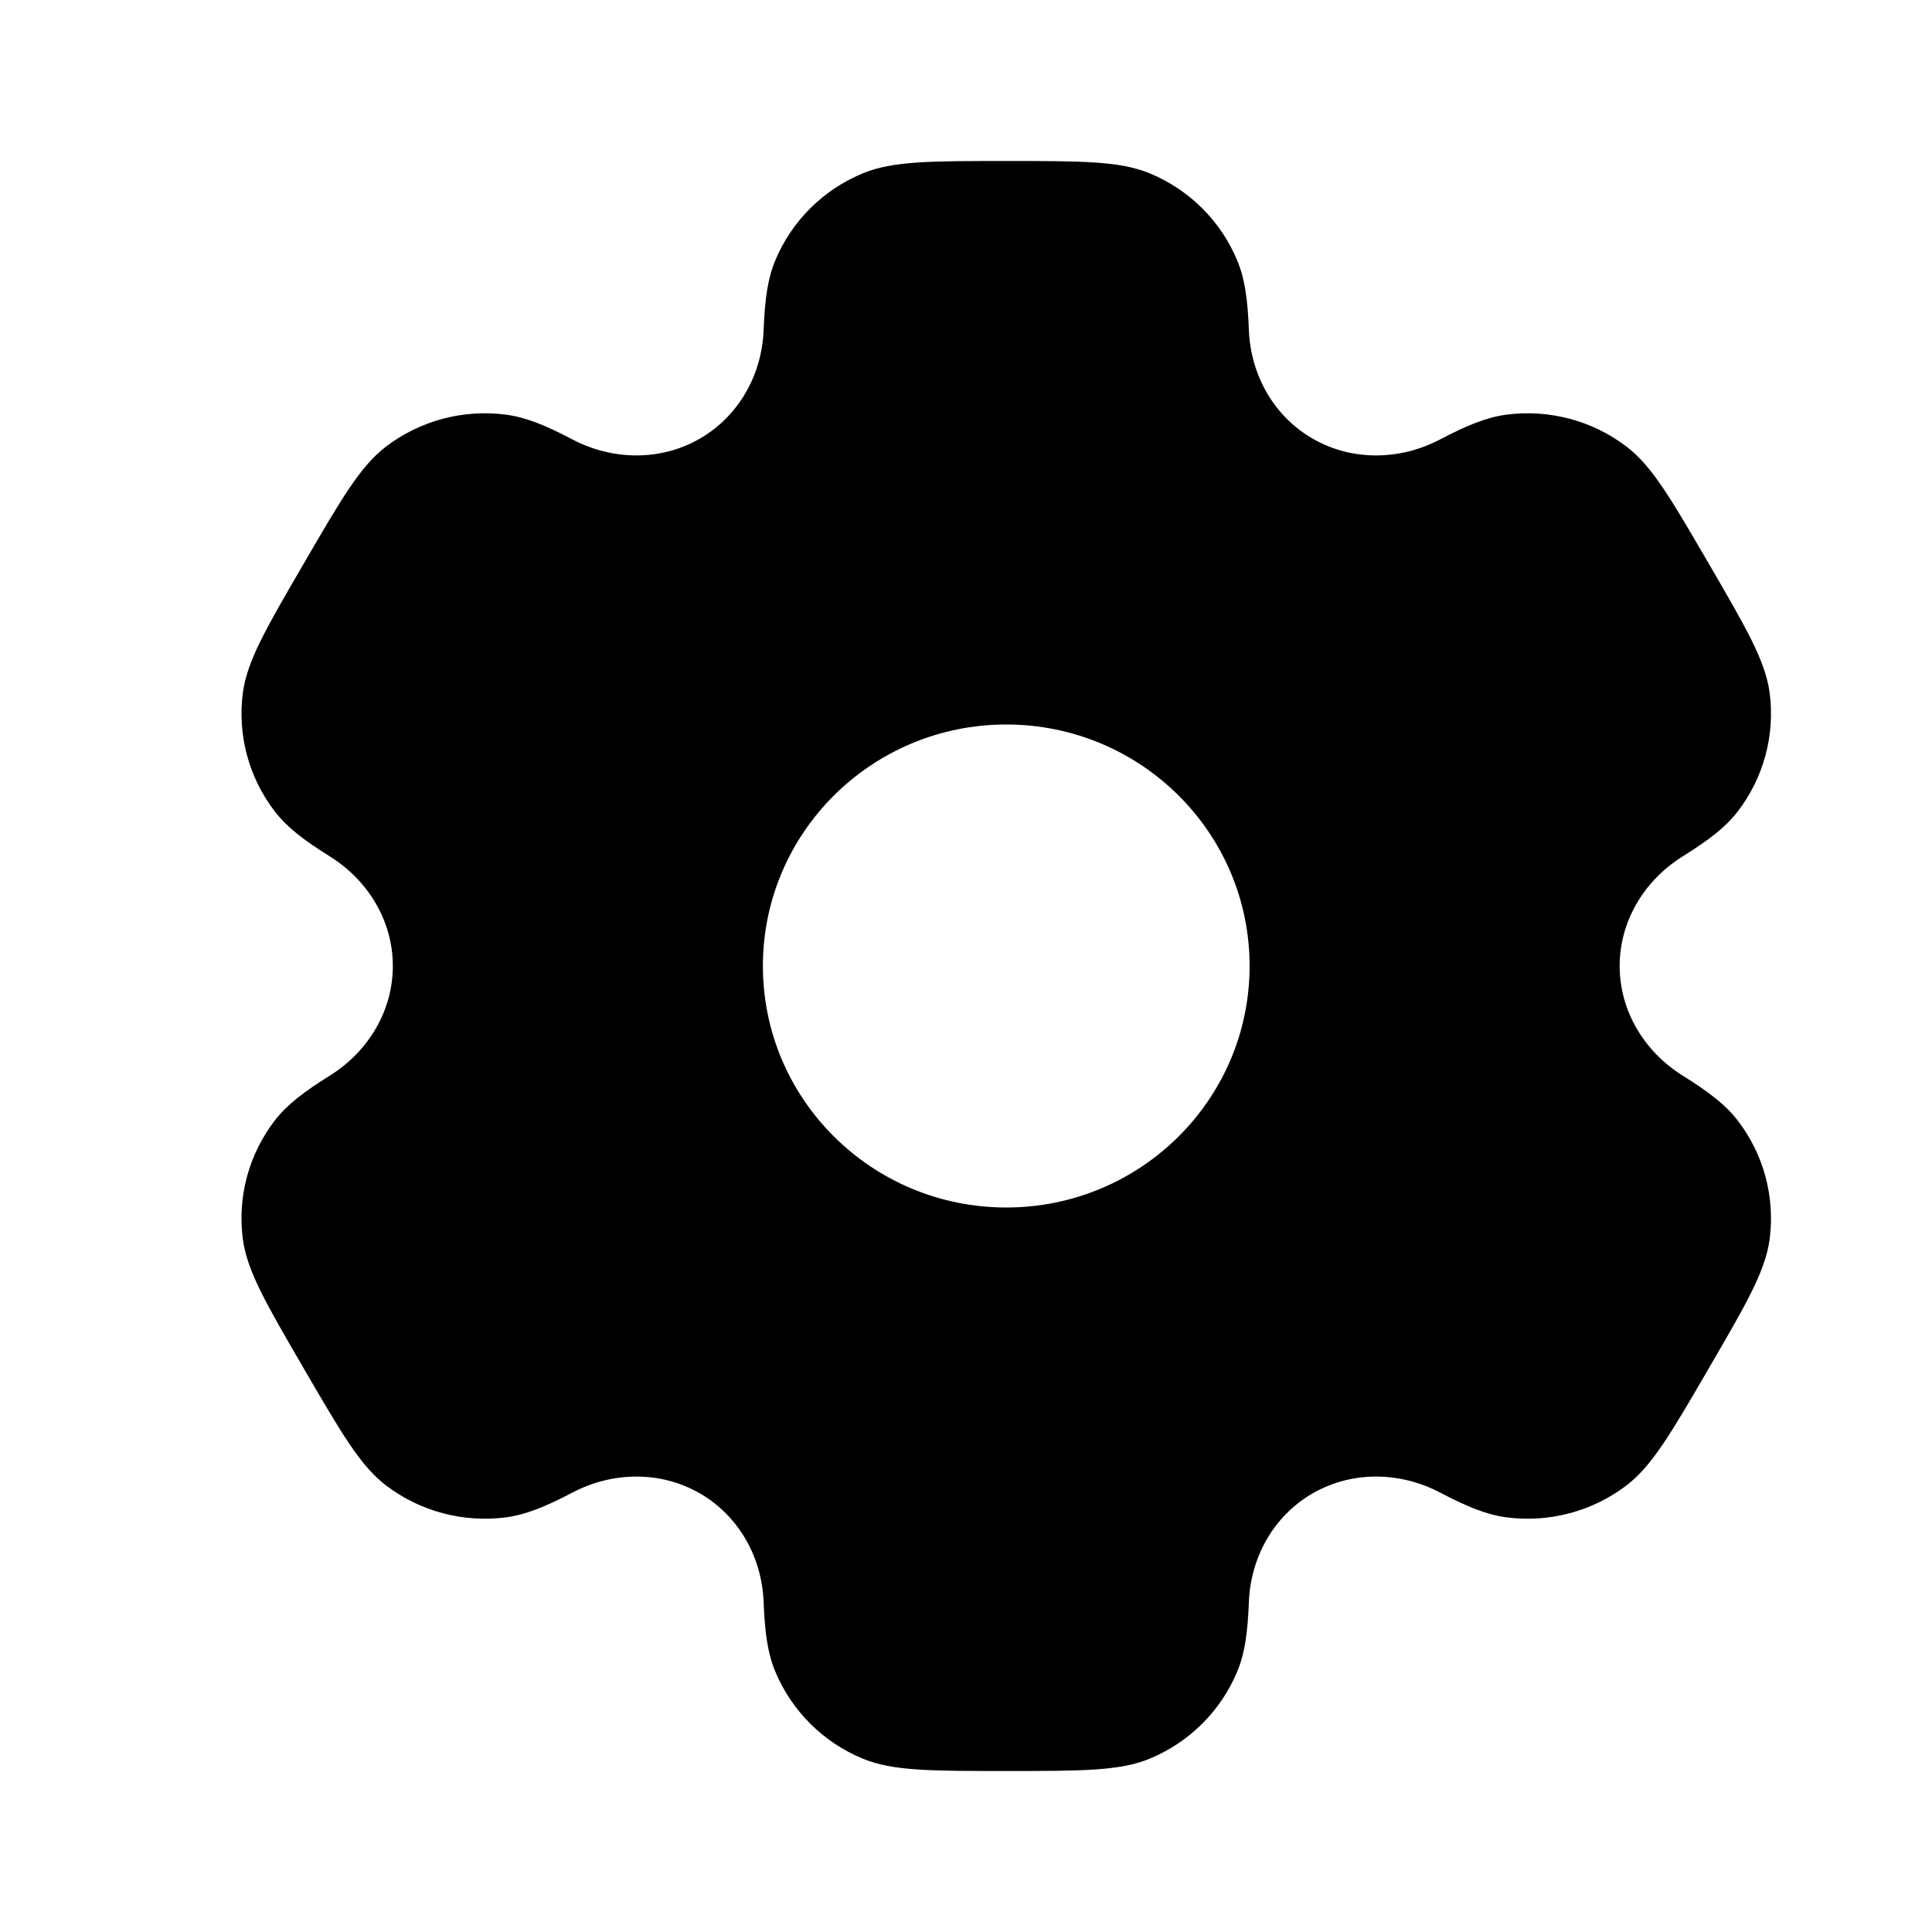
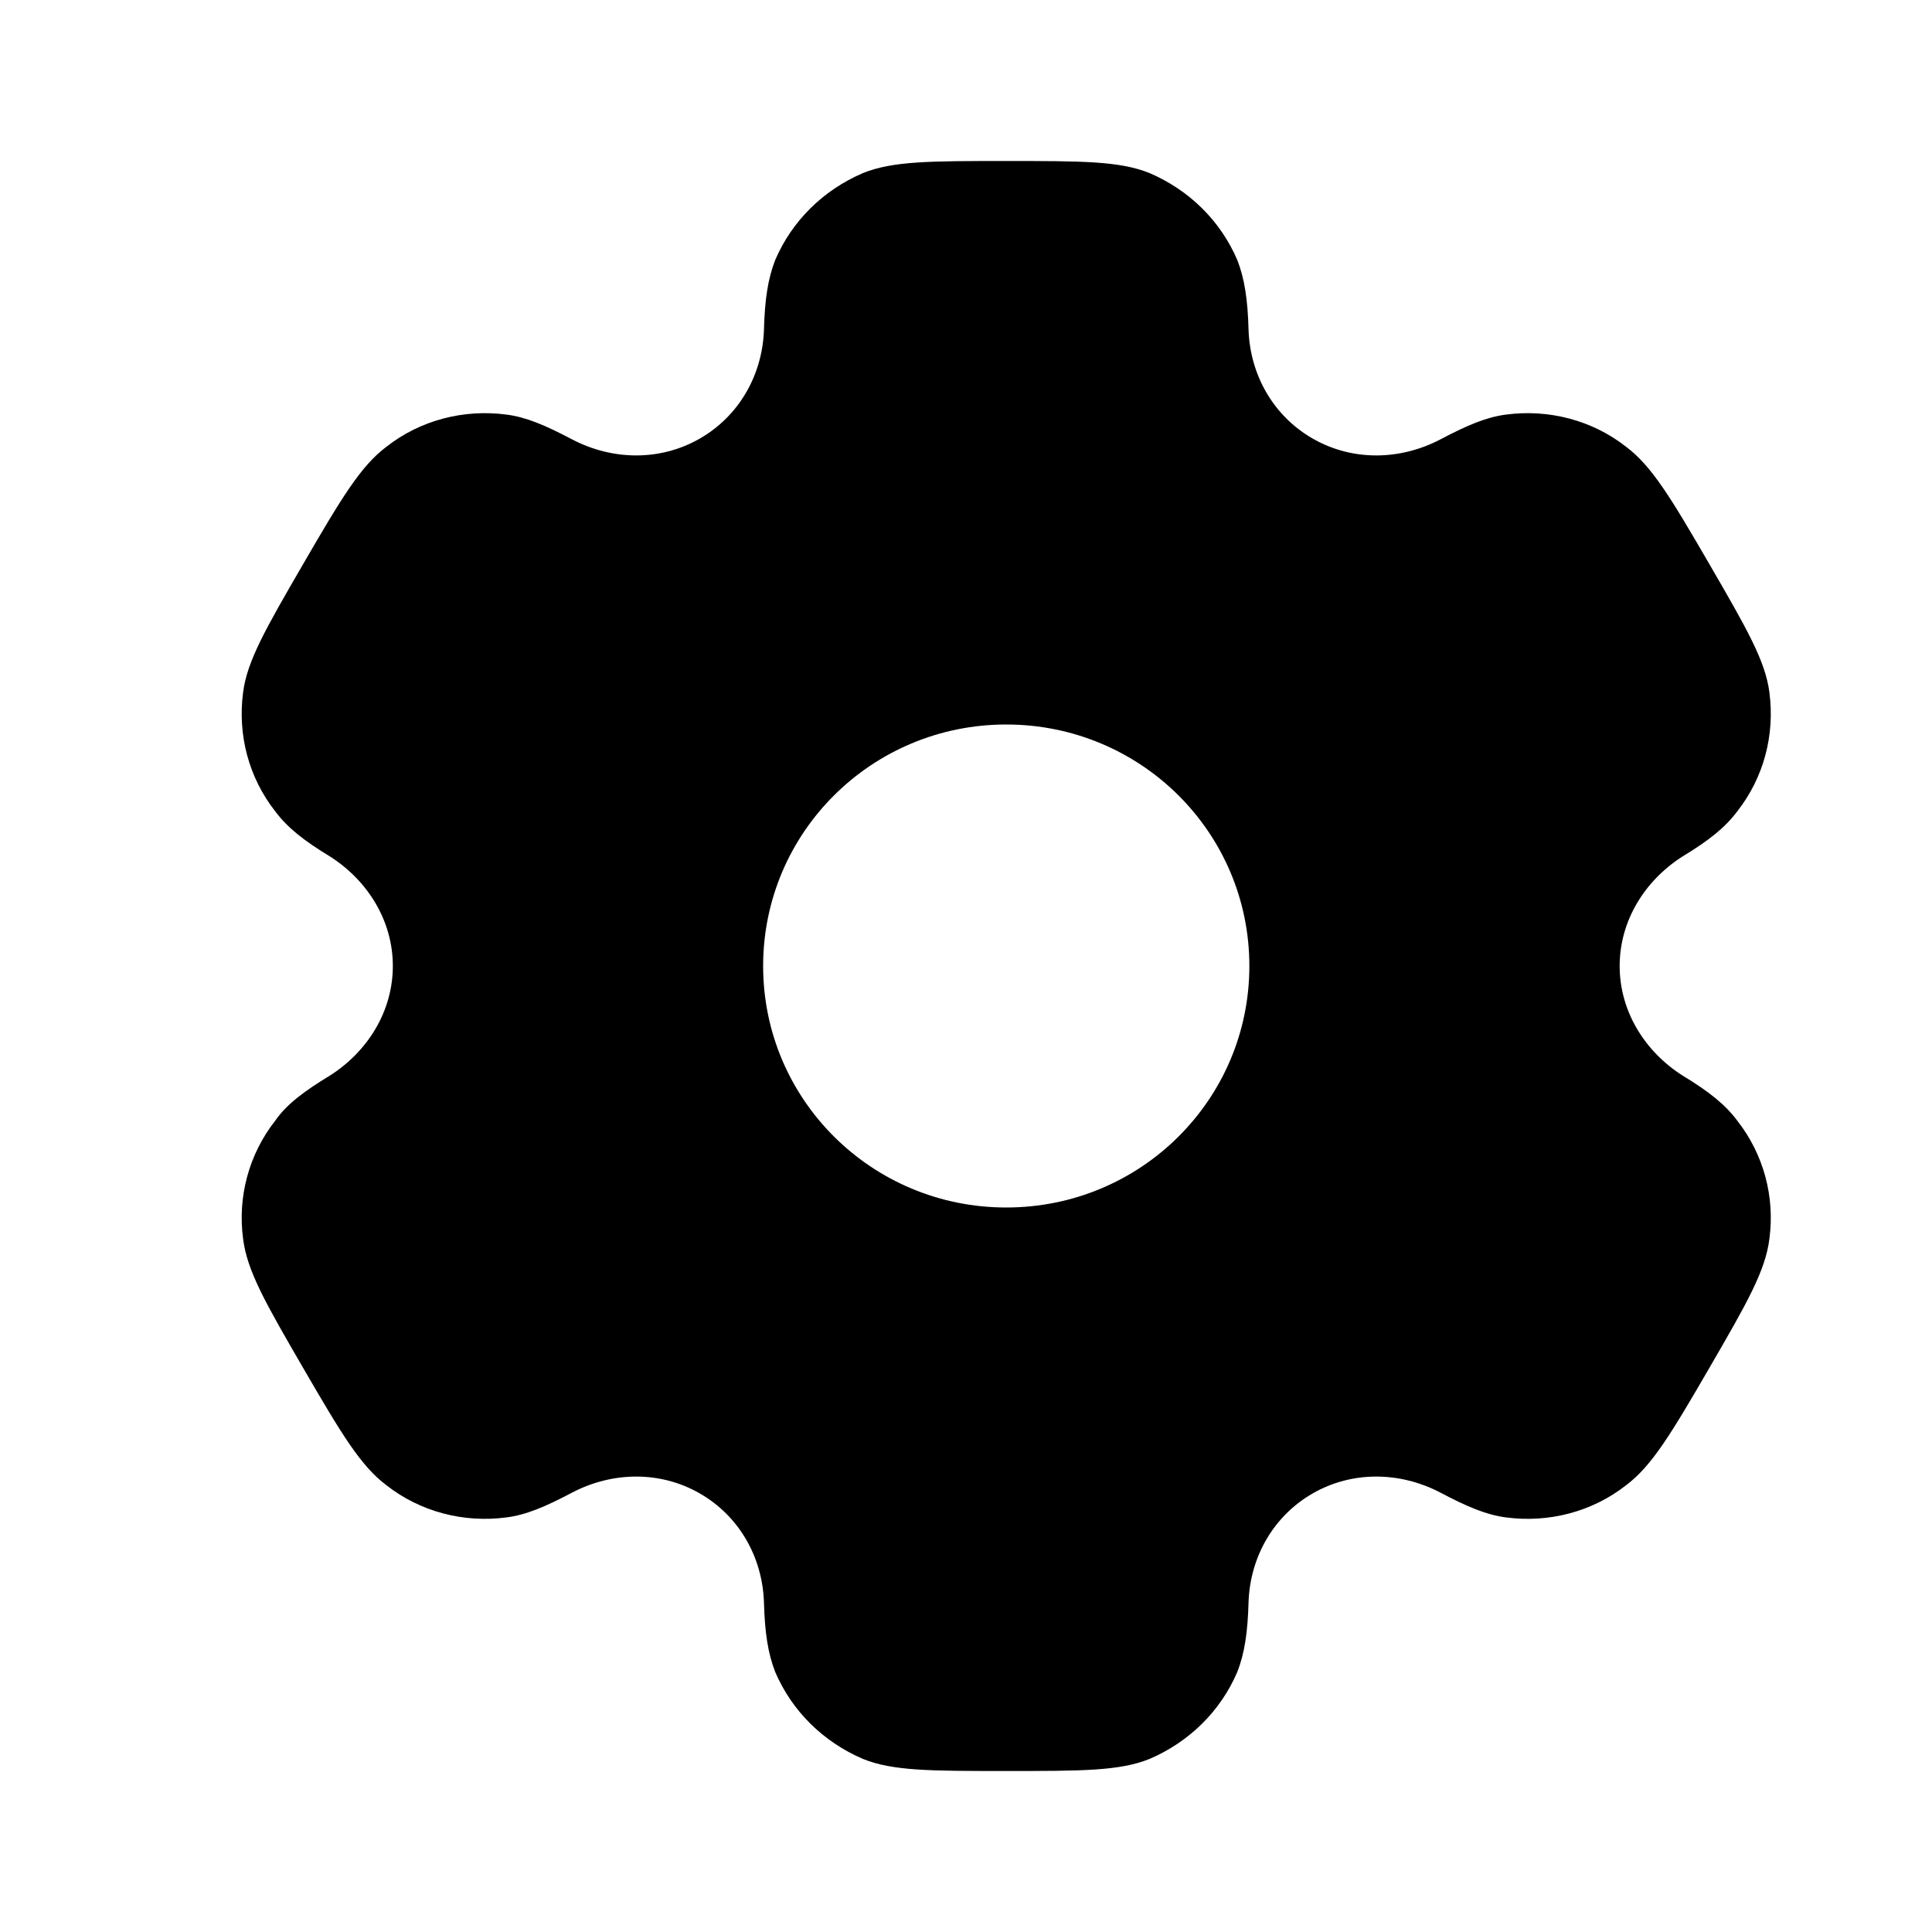
<svg xmlns="http://www.w3.org/2000/svg" aria-hidden="true" width="24" height="24" viewBox="0 0 24 24" fill="none">
-   <path fill-rule="evenodd" clip-rule="evenodd" d="M14.279 2.152C13.909 2 13.439 2 12.5 2C11.561 2 11.091 2 10.721 2.152C10.227 2.355 9.835 2.745 9.631 3.235C9.537 3.458 9.501 3.719 9.486 4.098C9.465 4.656 9.177 5.172 8.69 5.451C8.203 5.73 7.609 5.72 7.111 5.459C6.773 5.281 6.528 5.183 6.286 5.151C5.756 5.082 5.22 5.224 4.796 5.547C4.478 5.789 4.243 6.193 3.774 7C3.304 7.807 3.07 8.21 3.017 8.605C2.948 9.131 3.091 9.663 3.417 10.084C3.565 10.276 3.774 10.437 4.098 10.639C4.574 10.936 4.88 11.442 4.88 12C4.88 12.558 4.574 13.064 4.098 13.361C3.774 13.563 3.565 13.724 3.416 13.916C3.091 14.337 2.947 14.869 3.017 15.395C3.07 15.789 3.304 16.193 3.774 17C4.243 17.807 4.478 18.211 4.796 18.453C5.22 18.776 5.756 18.918 6.286 18.849C6.528 18.817 6.773 18.719 7.111 18.541C7.609 18.28 8.203 18.27 8.69 18.549C9.177 18.828 9.465 19.344 9.486 19.902C9.501 20.282 9.537 20.542 9.631 20.765C9.835 21.255 10.227 21.645 10.721 21.848C11.091 22 11.561 22 12.5 22C13.439 22 13.909 22 14.279 21.848C14.773 21.645 15.165 21.255 15.369 20.765C15.463 20.542 15.499 20.282 15.514 19.902C15.535 19.344 15.823 18.828 16.31 18.549C16.797 18.27 17.391 18.28 17.889 18.541C18.227 18.719 18.472 18.817 18.714 18.849C19.244 18.918 19.78 18.776 20.204 18.453C20.522 18.21 20.757 17.807 21.226 17C21.696 16.193 21.93 15.789 21.983 15.395C22.052 14.869 21.909 14.337 21.584 13.916C21.435 13.724 21.226 13.563 20.902 13.361C20.426 13.064 20.12 12.558 20.12 12C20.12 11.442 20.426 10.936 20.902 10.639C21.226 10.437 21.435 10.276 21.584 10.084C21.909 9.663 22.052 9.131 21.983 8.605C21.93 8.211 21.696 7.807 21.226 7C20.757 6.193 20.522 5.789 20.204 5.547C19.78 5.224 19.244 5.082 18.714 5.151C18.472 5.183 18.227 5.281 17.889 5.459C17.392 5.72 16.797 5.73 16.31 5.451C15.823 5.172 15.535 4.656 15.514 4.098C15.499 3.718 15.463 3.458 15.369 3.235C15.165 2.745 14.773 2.355 14.279 2.152ZM12.5 15C14.169 15 15.523 13.657 15.523 12C15.523 10.343 14.169 9 12.5 9C10.831 9 9.477 10.343 9.477 12C9.477 13.657 10.831 15 12.5 15Z" fill="currentColor" />
+   <path fill-rule="evenodd" clip-rule="evenodd" d="M14.28 2.15C13.91 2 13.44 2 12.5 2C11.56 2 11.09 2 10.72 2.15C10.23 2.36 9.84 2.74 9.63 3.23C9.54 3.46 9.5 3.72 9.49 4.1C9.47 4.66 9.18 5.17 8.69 5.45C8.2 5.73 7.61 5.72 7.11 5.46C6.77 5.28 6.53 5.18 6.29 5.15C5.76 5.08 5.22 5.22 4.8 5.55C4.48 5.79 4.24 6.19 3.77 7C3.3 7.81 3.07 8.21 3.02 8.6C2.95 9.13 3.09 9.66 3.42 10.08C3.57 10.28 3.77 10.44 4.1 10.64C4.57 10.94 4.88 11.44 4.88 12C4.88 12.56 4.57 13.06 4.1 13.36C3.77 13.56 3.56 13.72 3.42 13.92C3.09 14.34 2.95 14.87 3.02 15.39C3.07 15.79 3.3 16.19 3.77 17C4.24 17.81 4.48 18.21 4.8 18.45C5.22 18.78 5.76 18.92 6.29 18.85C6.53 18.82 6.77 18.72 7.11 18.54C7.61 18.28 8.2 18.27 8.69 18.55C9.18 18.83 9.47 19.34 9.49 19.9C9.5 20.28 9.54 20.54 9.63 20.77C9.84 21.26 10.23 21.64 10.72 21.85C11.09 22 11.56 22 12.5 22C13.44 22 13.91 22 14.28 21.85C14.77 21.64 15.16 21.26 15.37 20.77C15.46 20.54 15.5 20.28 15.51 19.9C15.53 19.34 15.82 18.83 16.31 18.55C16.8 18.27 17.39 18.28 17.89 18.54C18.23 18.72 18.47 18.82 18.71 18.85C19.24 18.92 19.78 18.78 20.2 18.45C20.52 18.21 20.76 17.81 21.23 17C21.7 16.19 21.93 15.79 21.98 15.39C22.05 14.87 21.91 14.34 21.58 13.92C21.43 13.72 21.23 13.56 20.9 13.36C20.43 13.06 20.12 12.56 20.12 12C20.12 11.44 20.43 10.94 20.9 10.64C21.23 10.44 21.43 10.28 21.58 10.08C21.91 9.66 22.05 9.13 21.98 8.6C21.93 8.21 21.7 7.81 21.23 7C20.76 6.19 20.52 5.79 20.2 5.55C19.78 5.22 19.24 5.08 18.71 5.15C18.47 5.18 18.23 5.28 17.89 5.46C17.39 5.72 16.8 5.73 16.31 5.45C15.82 5.17 15.53 4.66 15.51 4.1C15.5 3.72 15.46 3.46 15.37 3.23C15.16 2.74 14.77 2.36 14.28 2.15ZM12.5 15C14.17 15 15.52 13.66 15.52 12C15.52 10.34 14.17 9 12.5 9C10.83 9 9.48 10.34 9.48 12C9.48 13.66 10.83 15 12.5 15Z" fill="currentColor" />
</svg>
